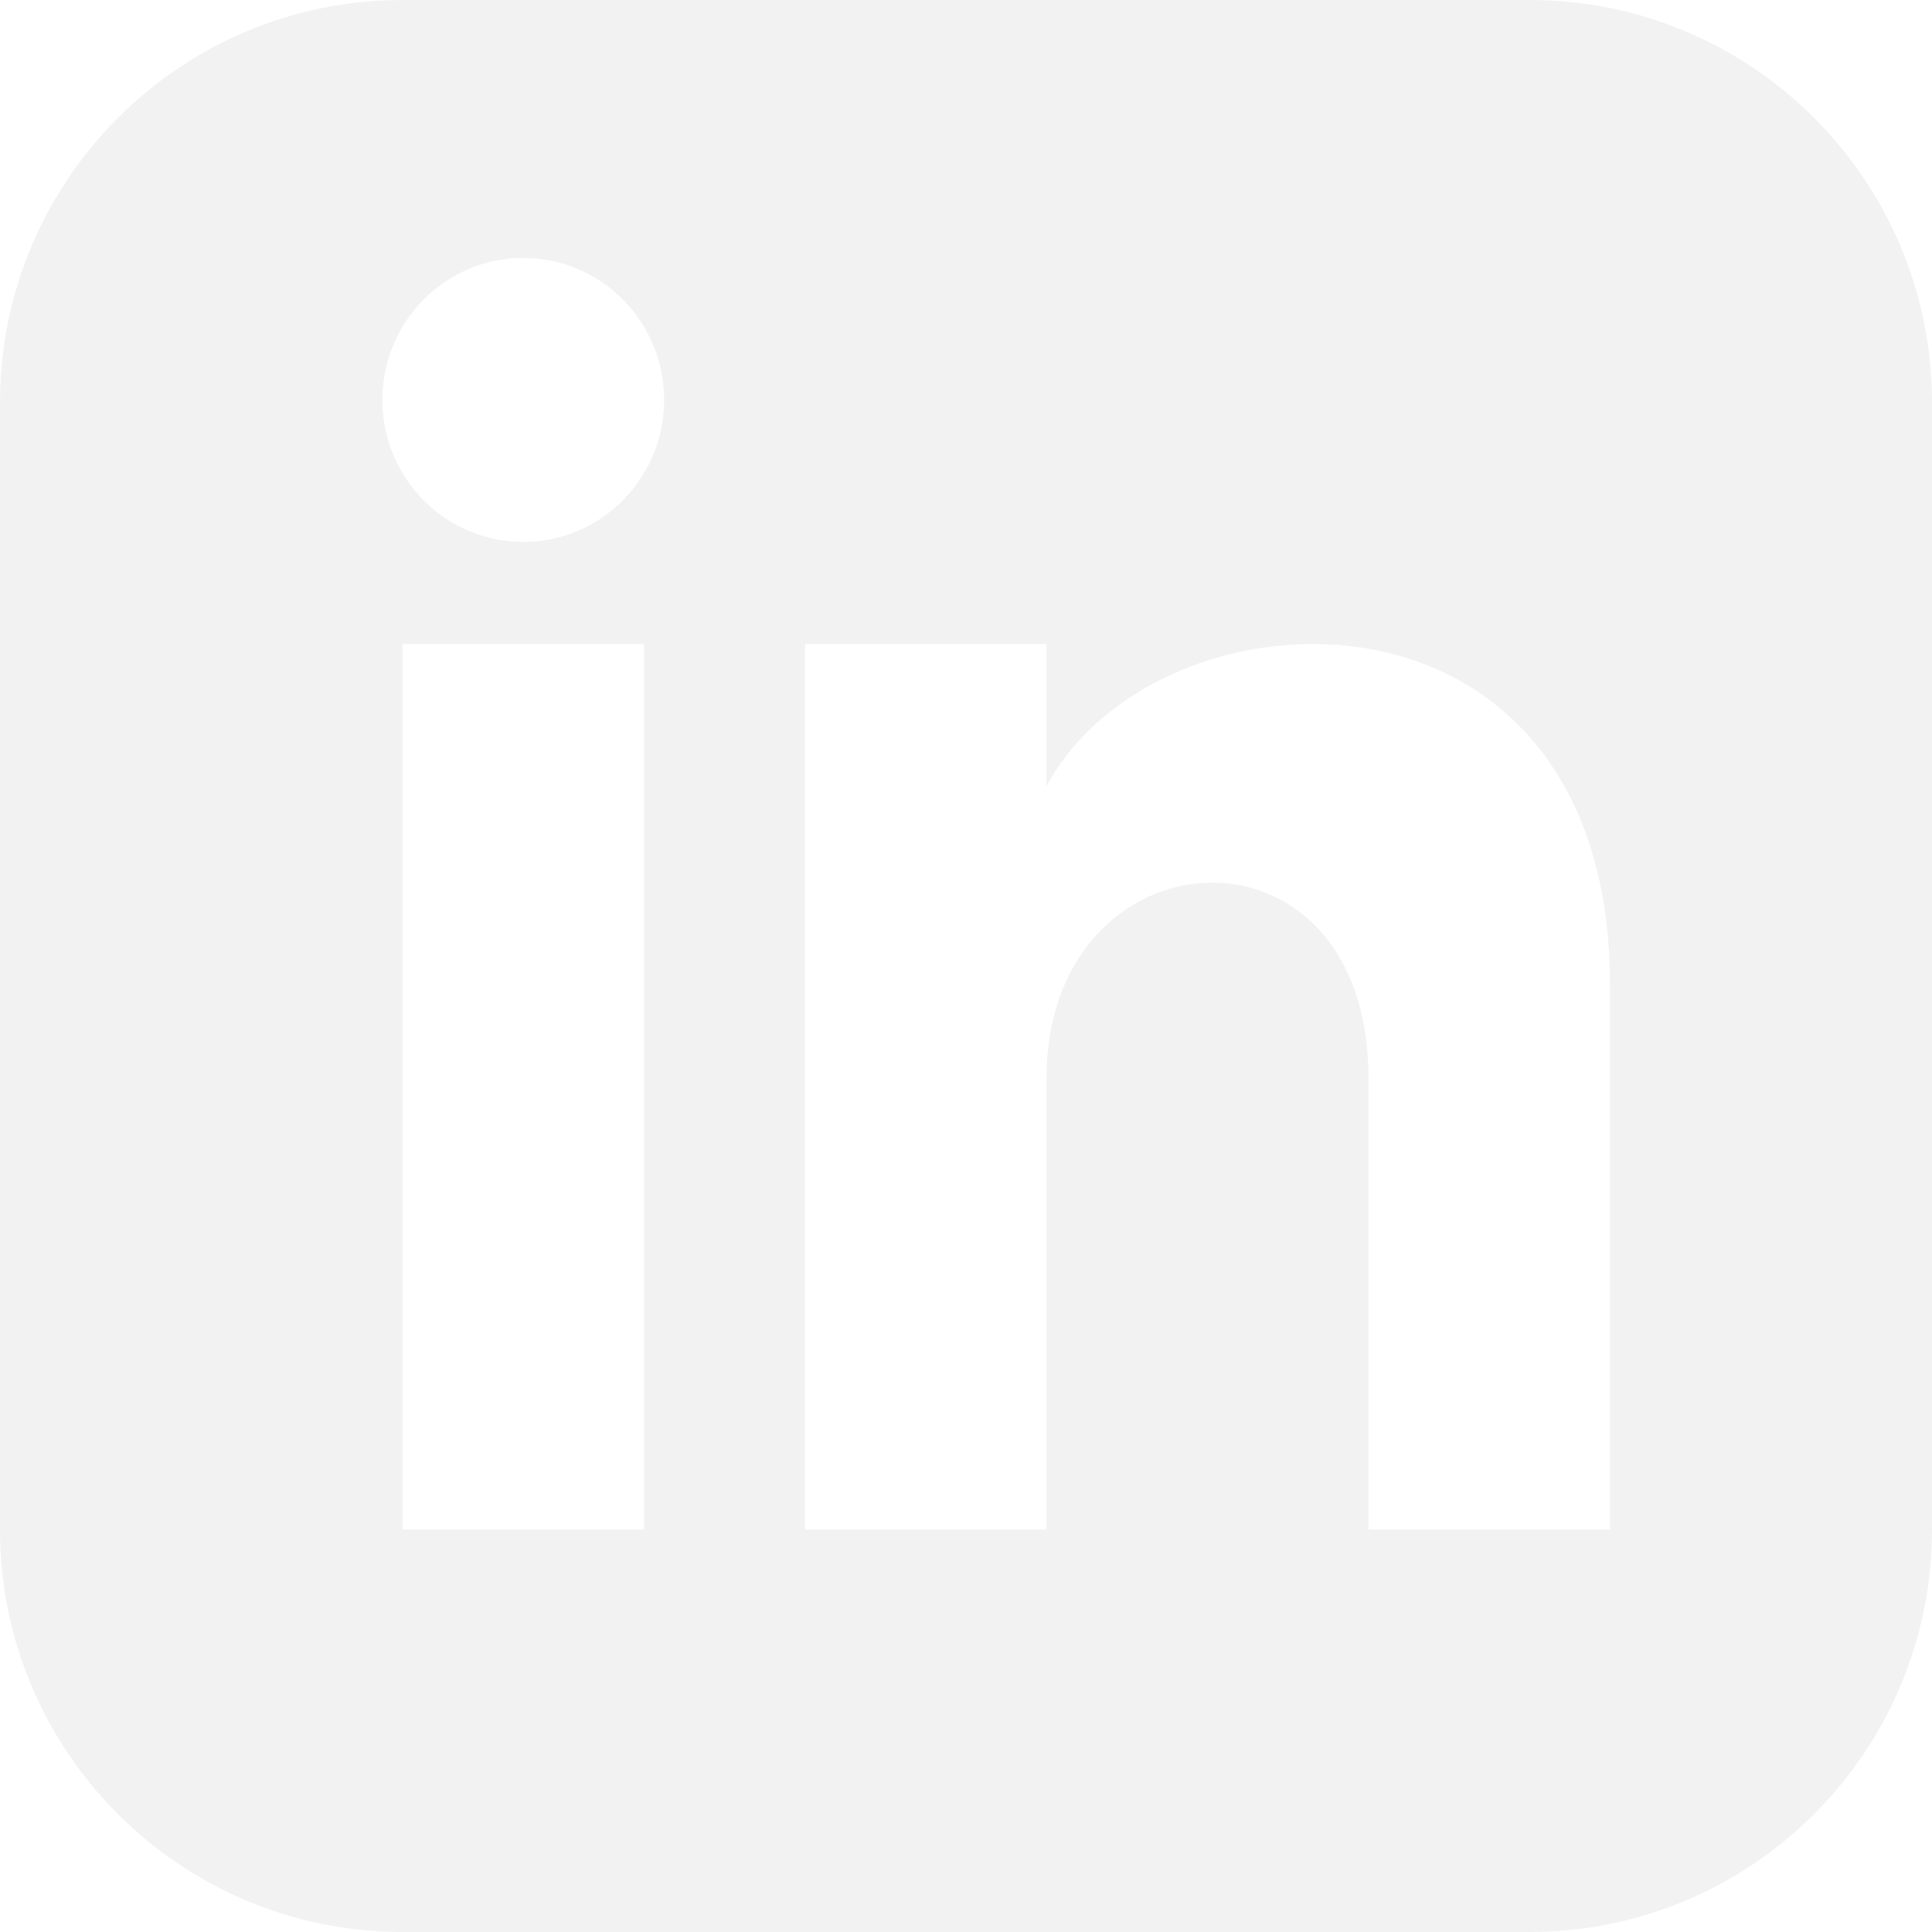
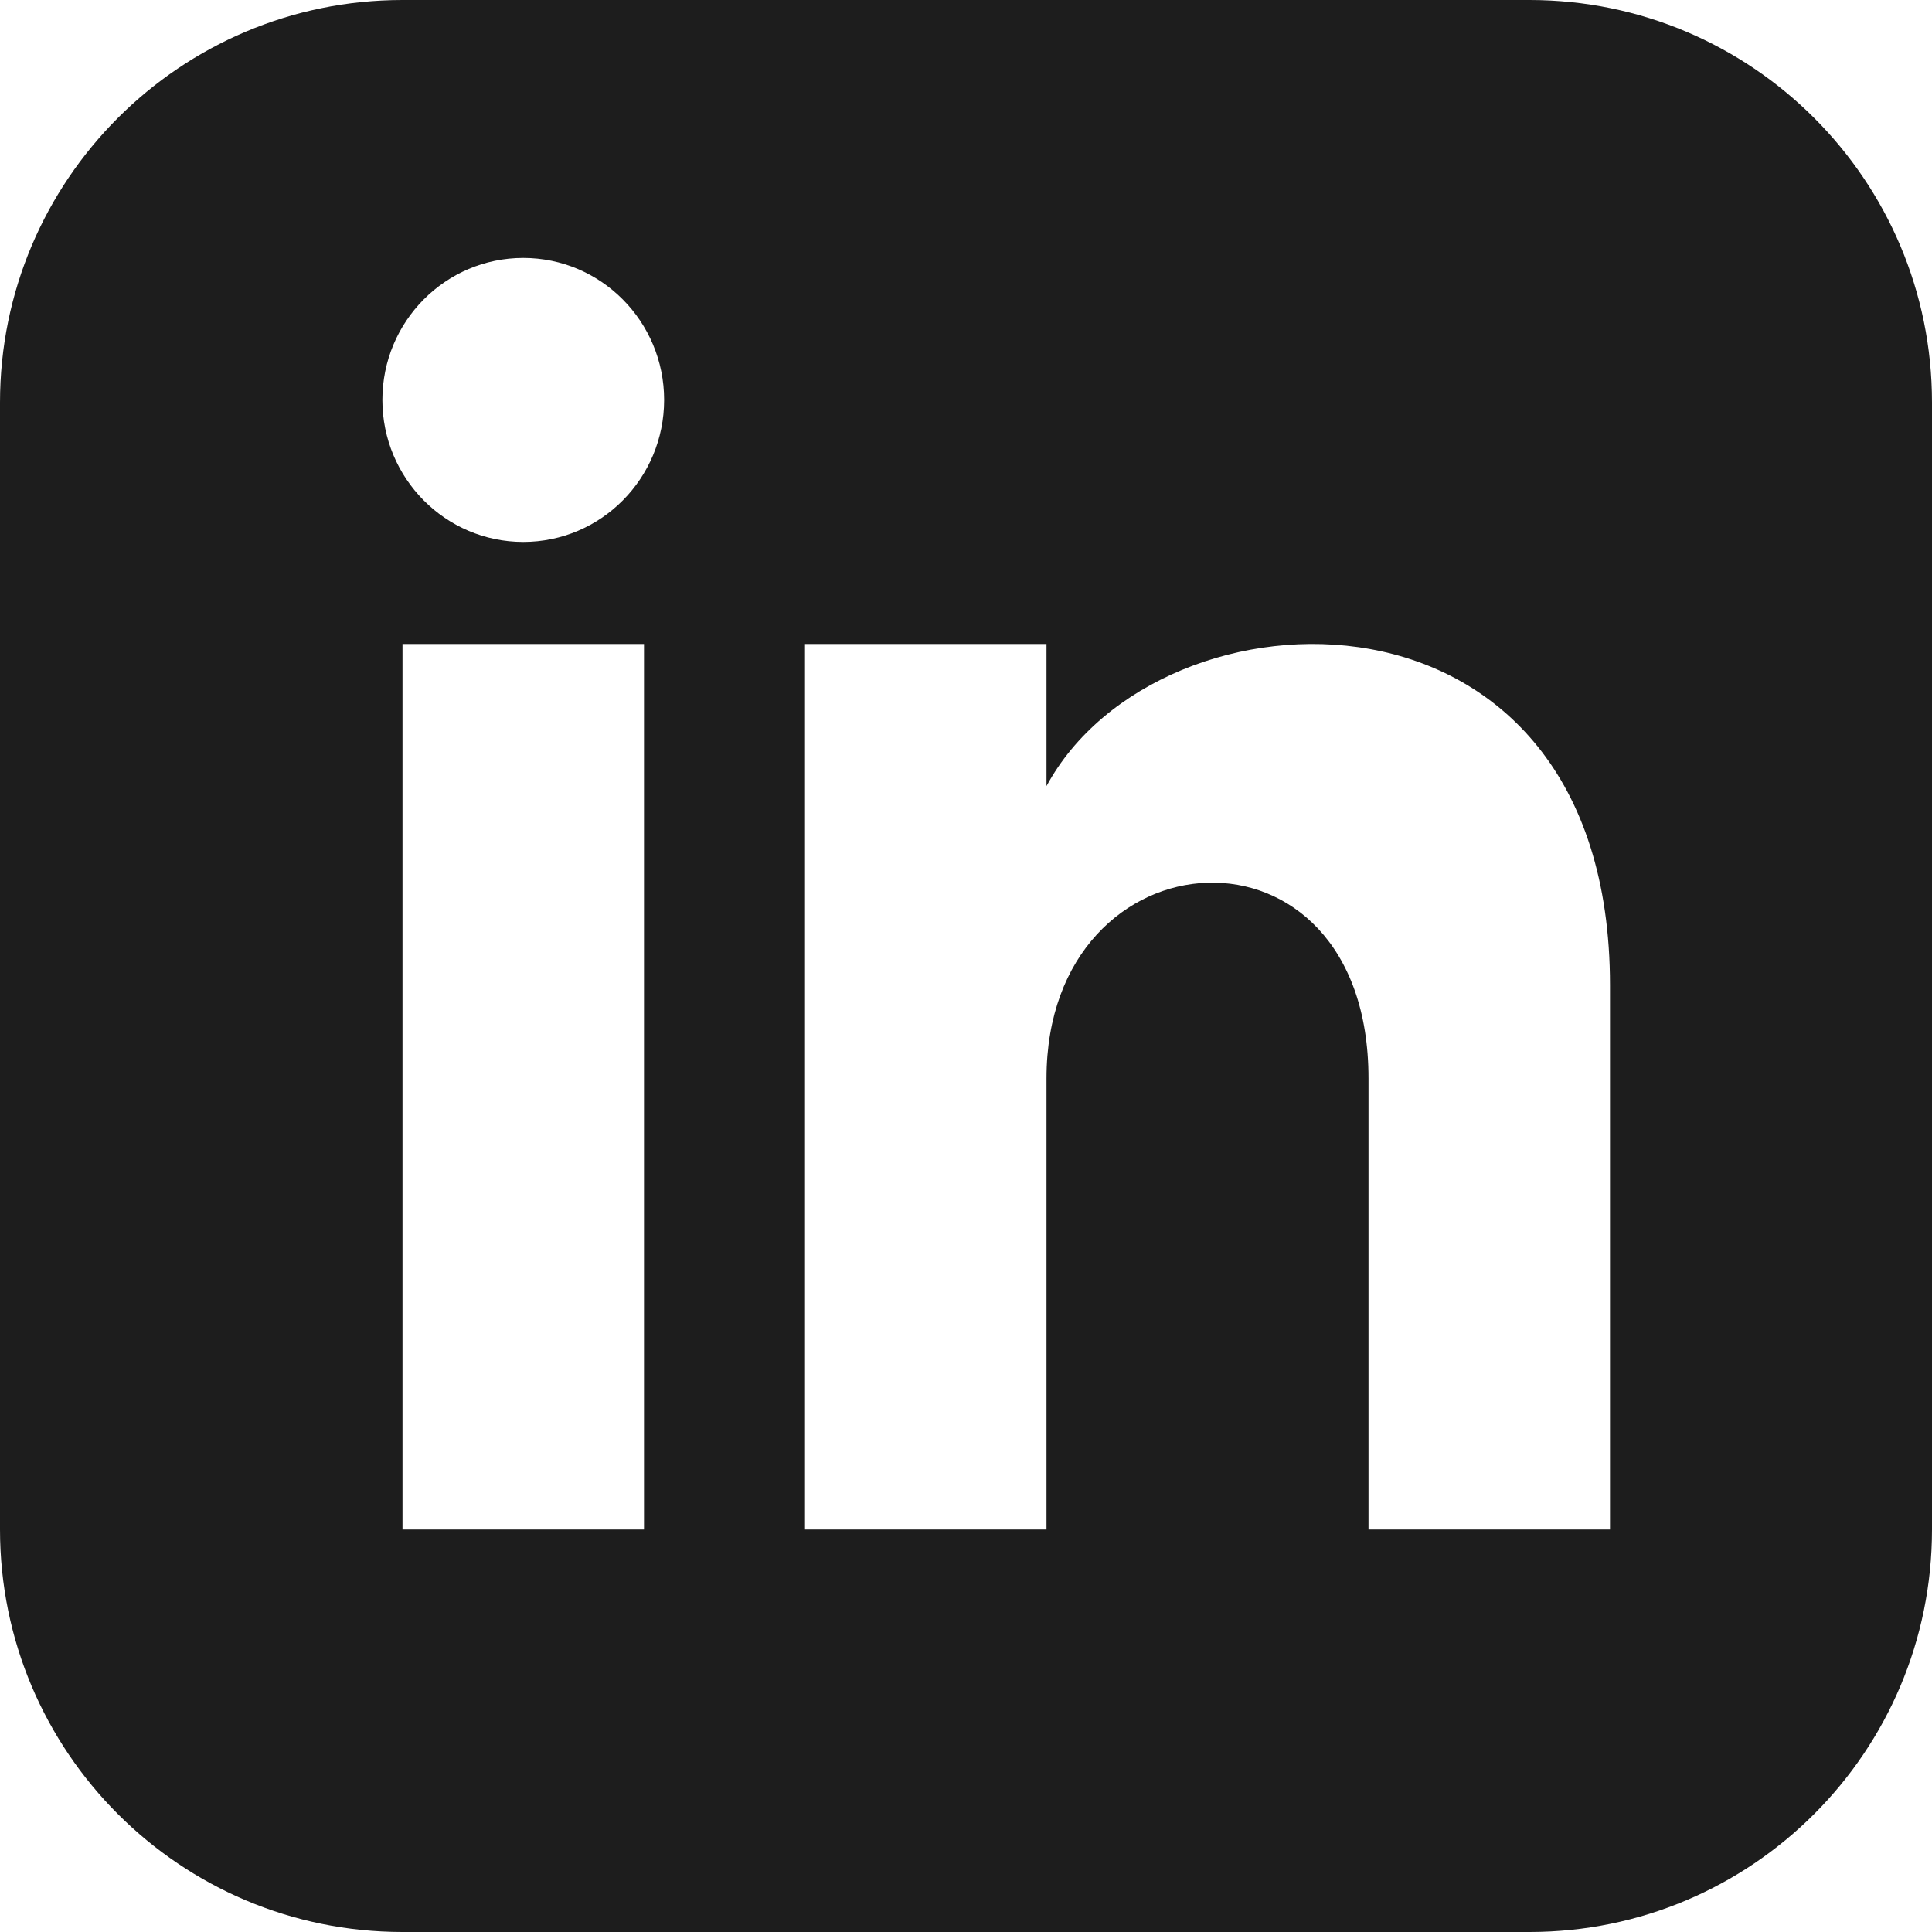
<svg xmlns="http://www.w3.org/2000/svg" width="24" height="24" viewBox="0 0 24 24" fill="none">
-   <path d="M19 0H5C2.239 0 0 2.239 0 5V19C0 21.761 2.239 24 5 24H19C21.762 24 24 21.761 24 19V5C24 2.239 21.762 0 19 0ZM8 19H5V8H8V19ZM6.5 6.732C5.534 6.732 4.75 5.942 4.75 4.968C4.75 3.994 5.534 3.204 6.5 3.204C7.466 3.204 8.25 3.994 8.25 4.968C8.25 5.942 7.467 6.732 6.5 6.732ZM20 19H17V13.396C17 10.028 13 10.283 13 13.396V19H10V8H13V9.765C14.396 7.179 20 6.988 20 12.241V19Z" fill="#F2F2F2" />
+   <path d="M19 0H5C2.239 0 0 2.239 0 5V19C0 21.761 2.239 24 5 24H19C21.762 24 24 21.761 24 19V5C24 2.239 21.762 0 19 0ZM8 19H5V8H8V19ZM6.5 6.732C5.534 6.732 4.75 5.942 4.75 4.968C4.75 3.994 5.534 3.204 6.5 3.204C7.466 3.204 8.25 3.994 8.25 4.968C8.25 5.942 7.467 6.732 6.5 6.732ZM20 19H17V13.396C17 10.028 13 10.283 13 13.396V19H10V8H13V9.765C14.396 7.179 20 6.988 20 12.241V19Z" fill="#1D1D1D" />
</svg>
